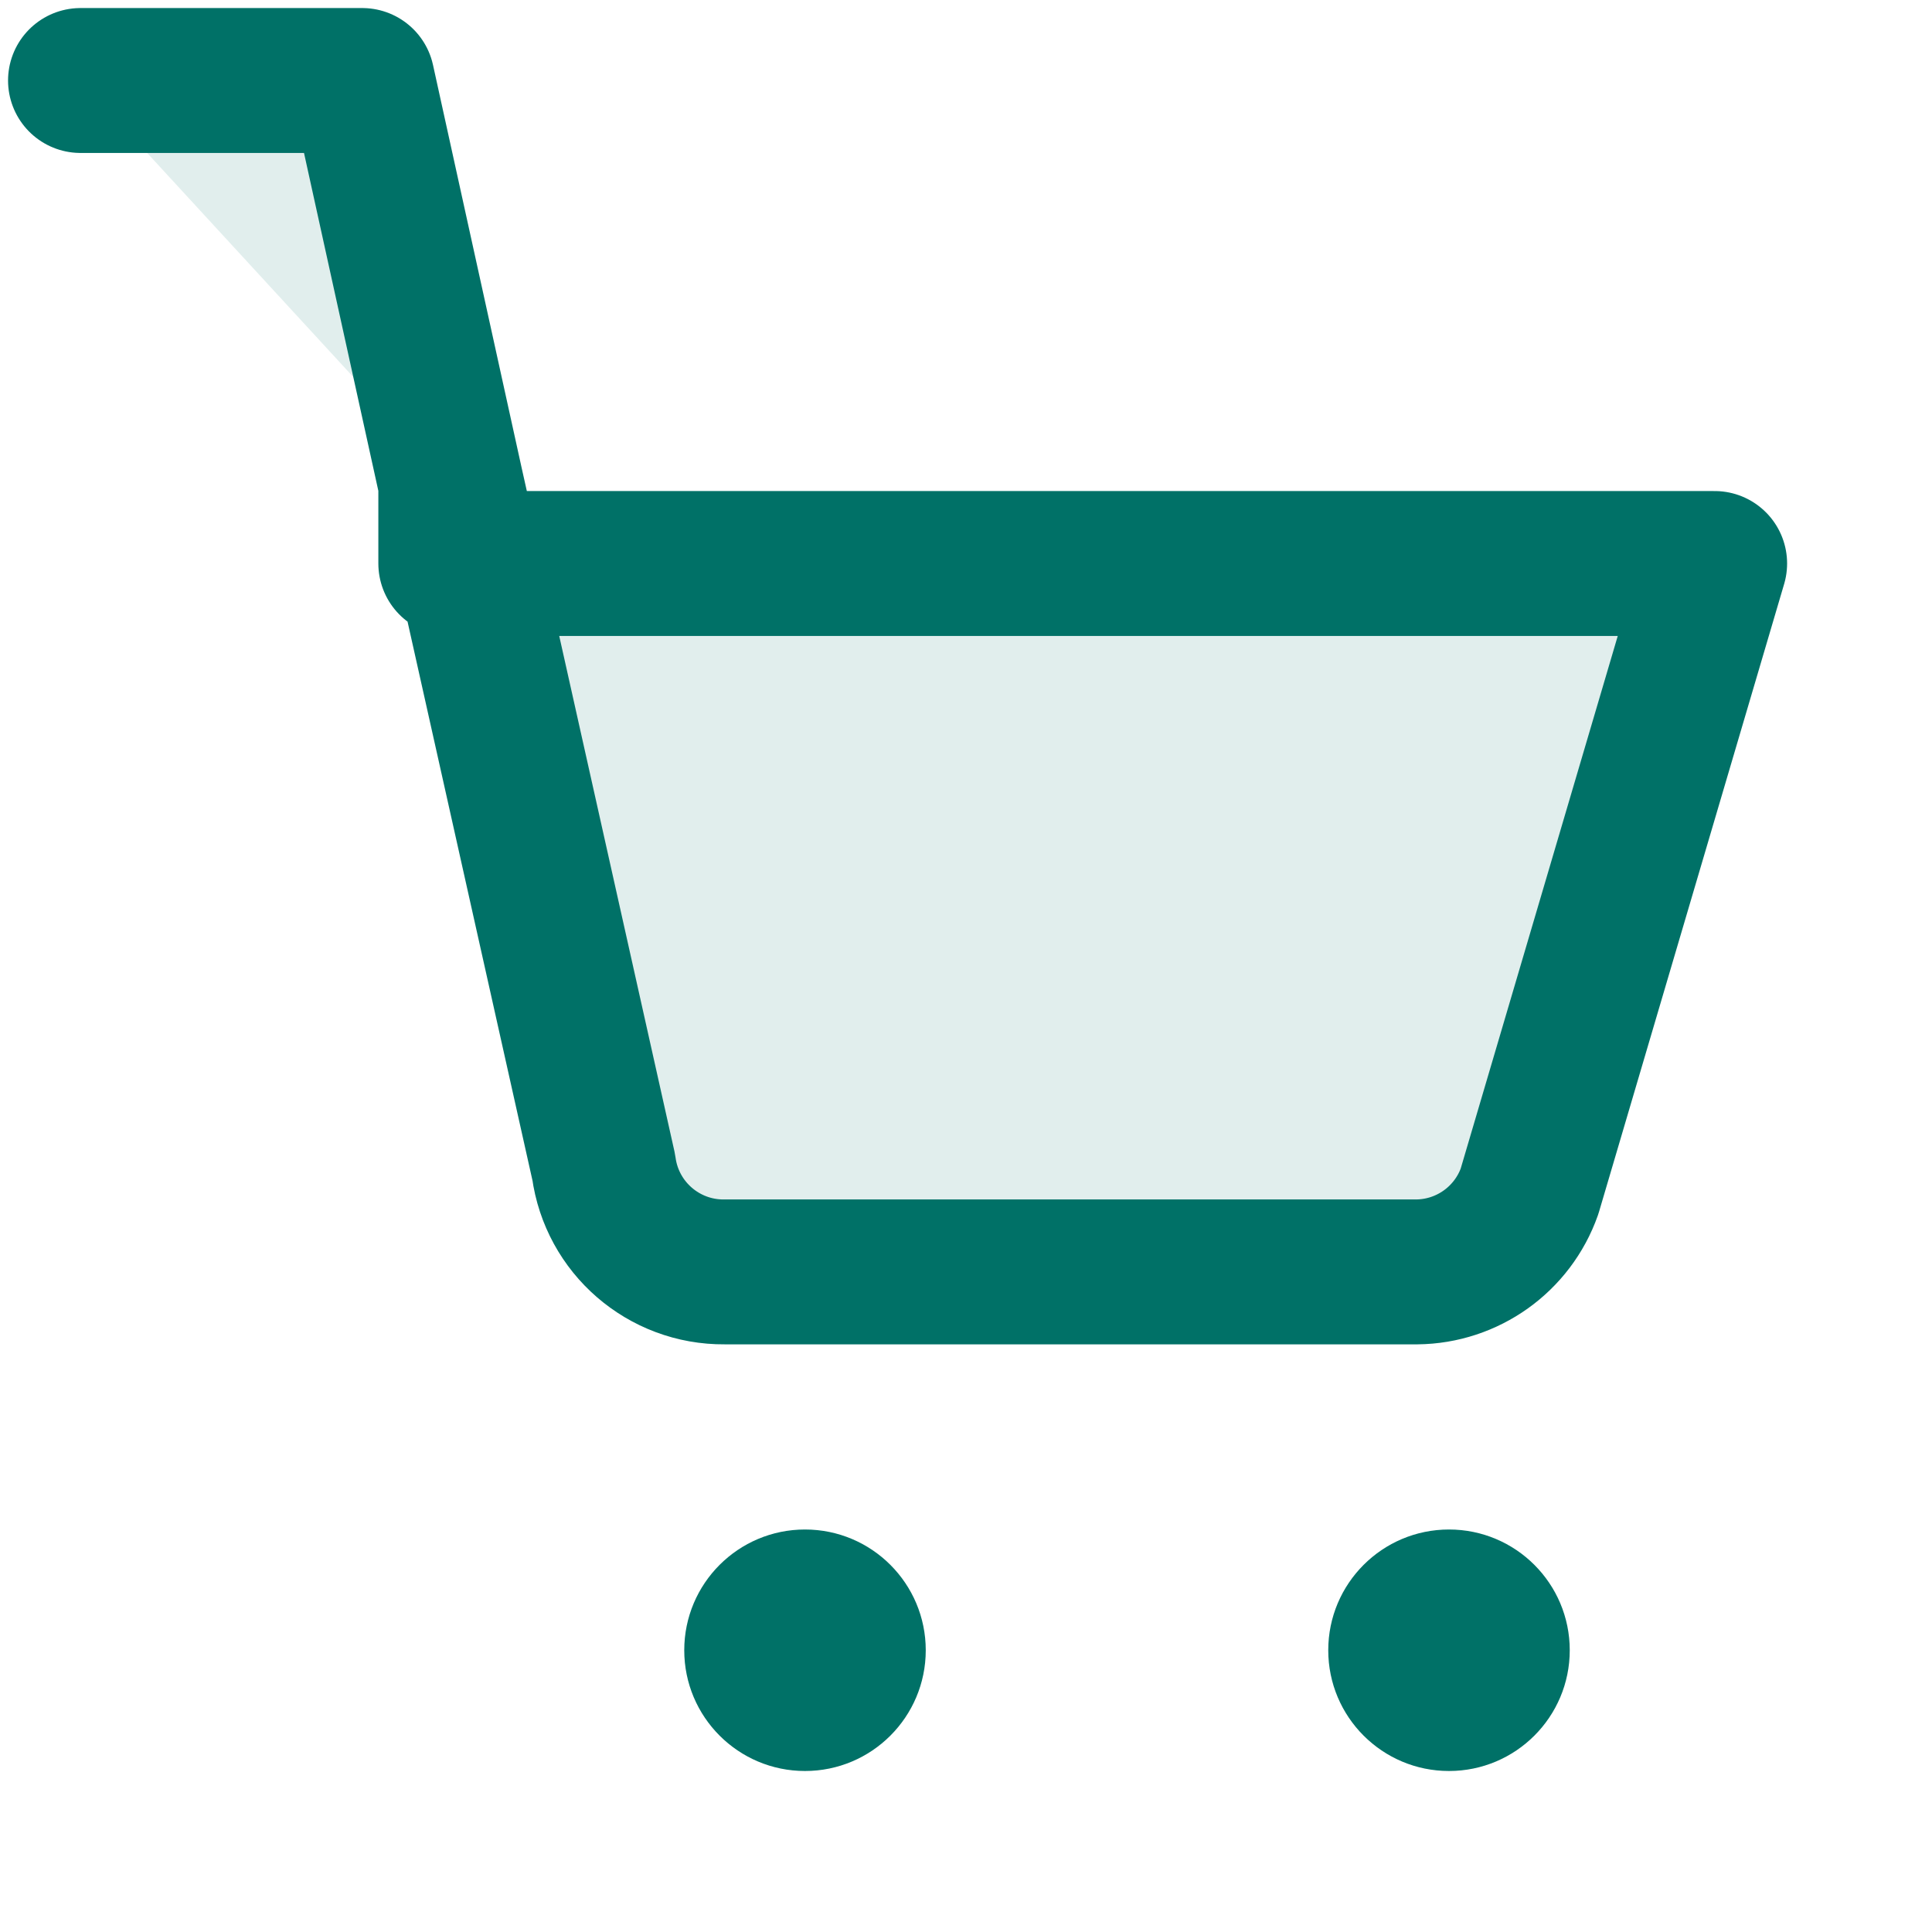
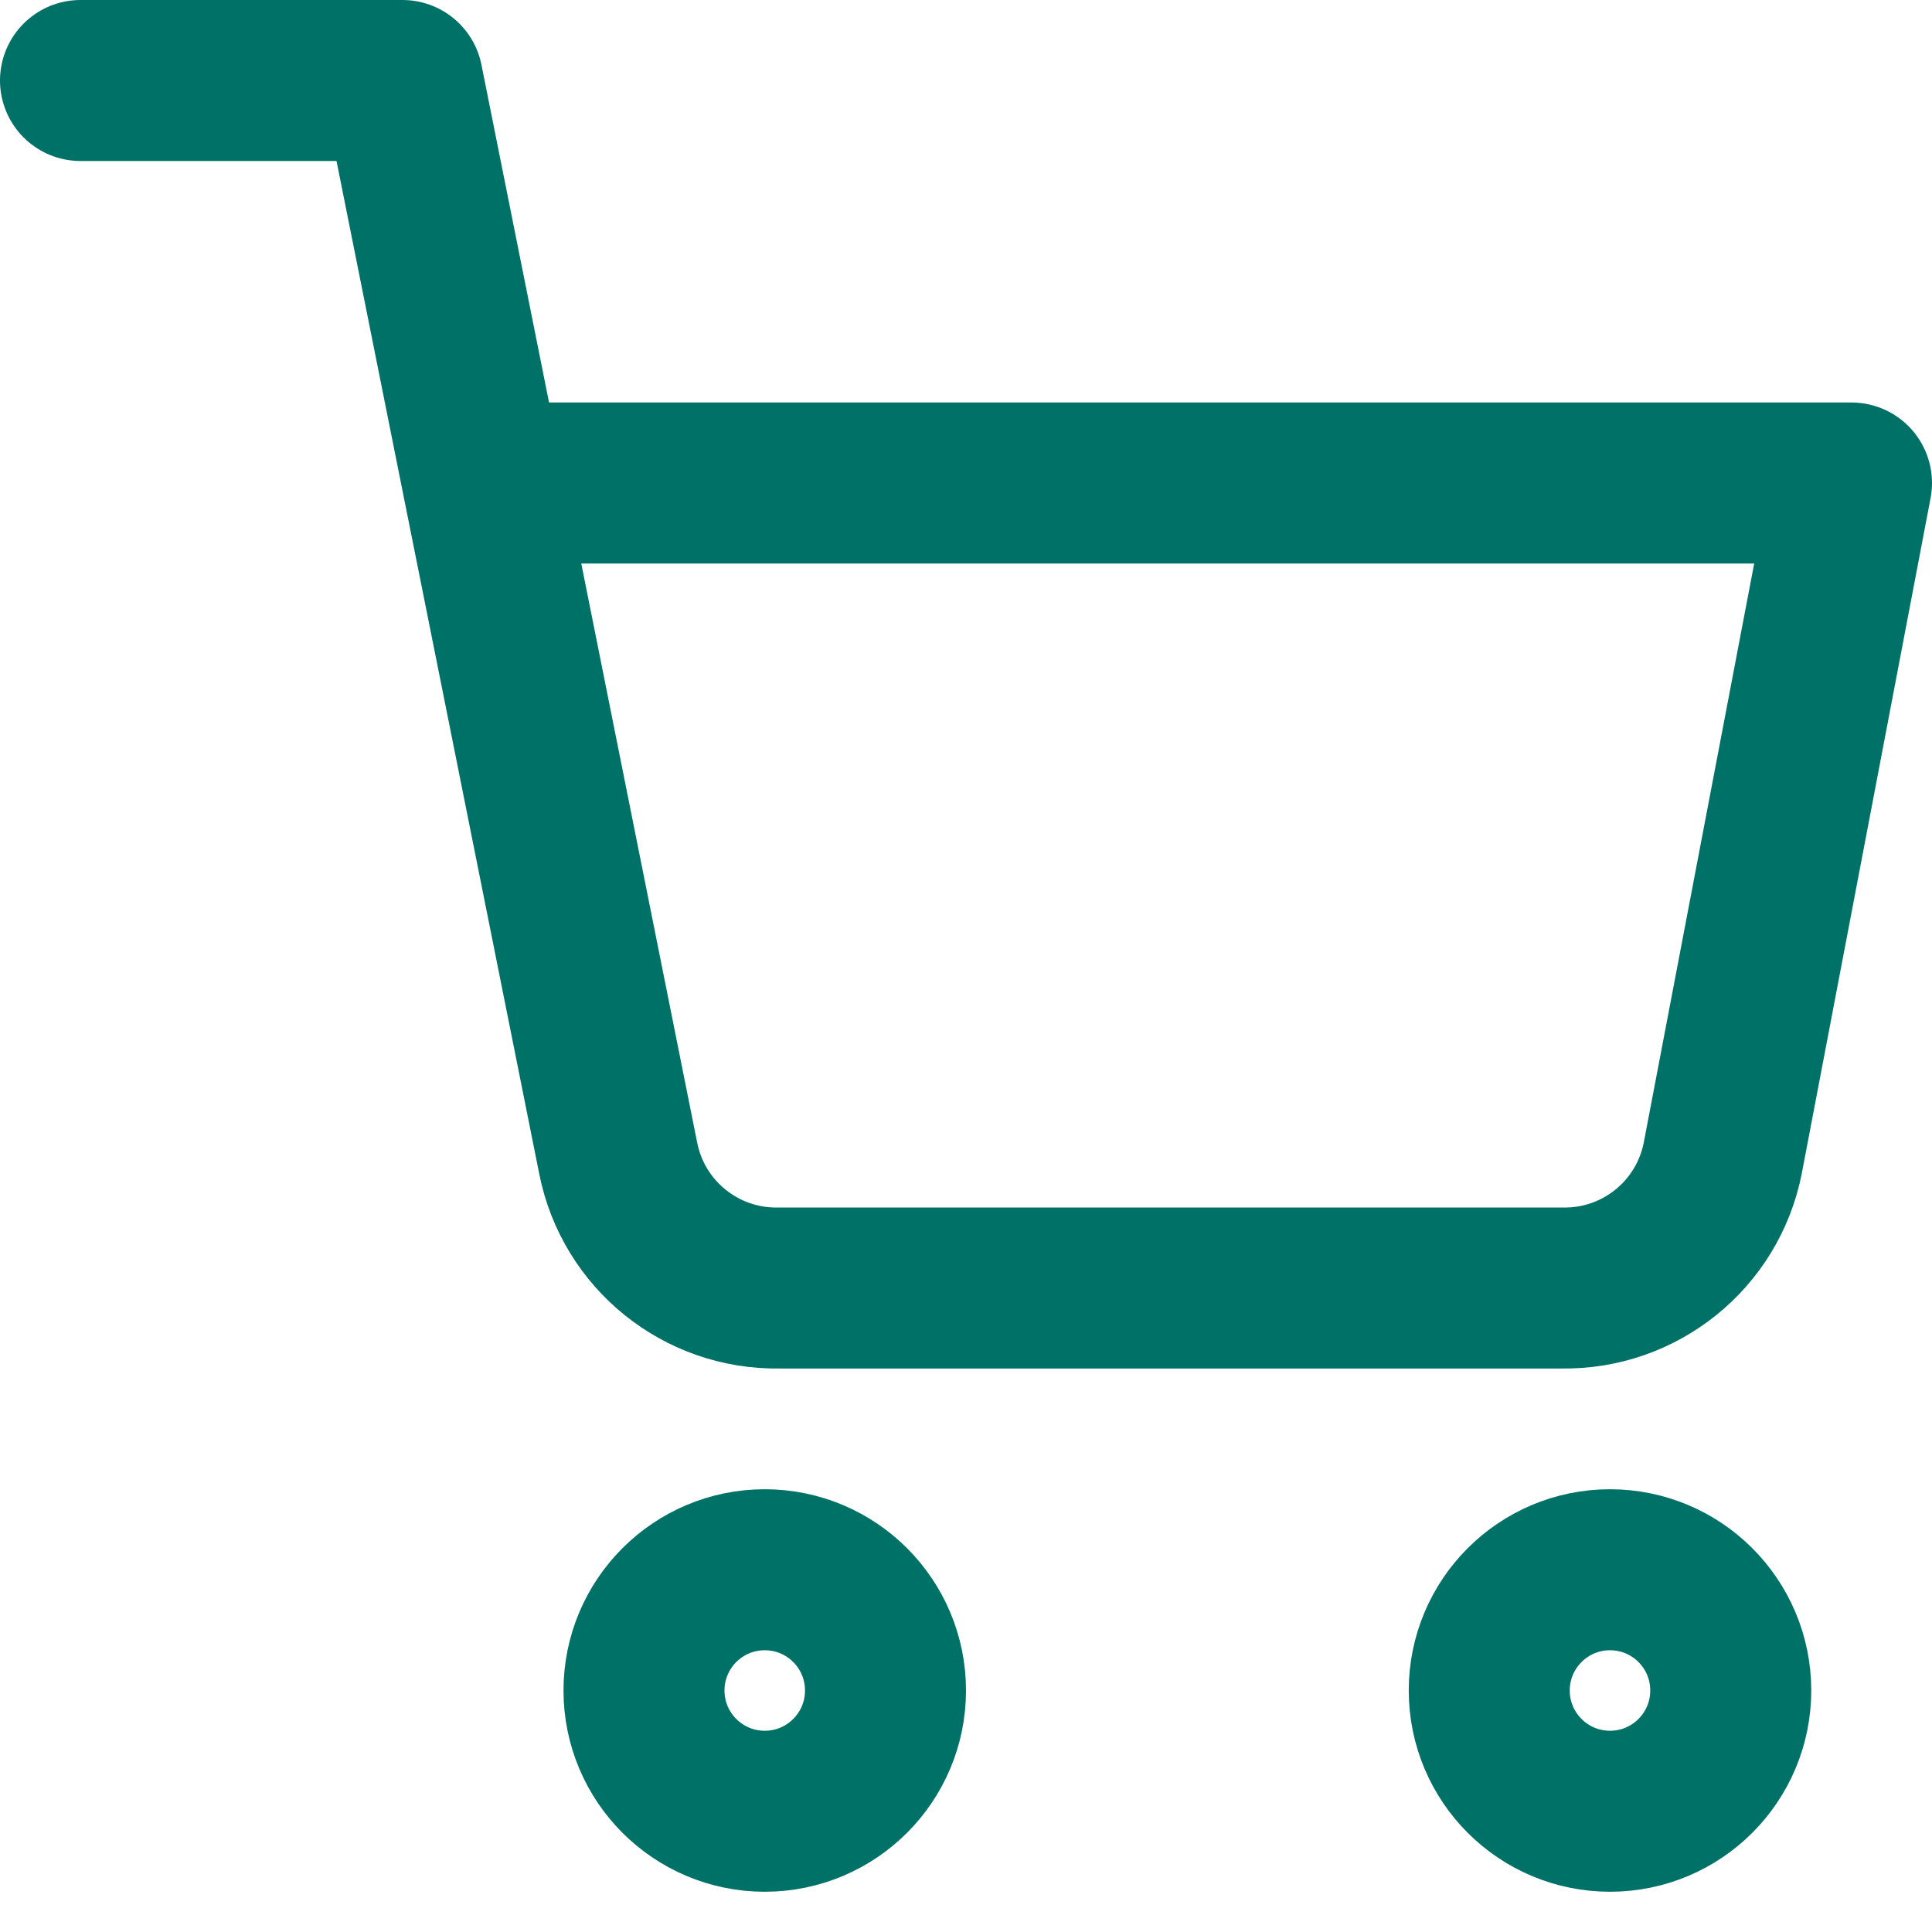
<svg xmlns="http://www.w3.org/2000/svg" width="24" height="24" viewBox="0 0 24 24" fill="none">
-   <path d="M1 1h3.5l1.1 5m0 0L7.5 14.5a1.5 1.5 0 001.5 1.3h8.6a1.5 1.5 0 001.4-1l2.3-7.8H5.6z" fill="#007167" opacity="0.12" />
-   <path d="M1 1h3.5l1.1 5m0 0L7.5 14.5a1.5 1.5 0 001.5 1.3h8.6a1.5 1.5 0 001.4-1l2.3-7.8H5.6z" stroke="#007167" stroke-width="1.8" stroke-linecap="round" stroke-linejoin="round" />
-   <circle cx="10" cy="20.5" r="1.5" fill="#007167" />
-   <circle cx="18" cy="20.5" r="1.5" fill="#007167" />
+   <path d="M1 1h4l2.68 13.39a2 2 0 002 1.61h9.72a2 2 0 002-1.61L23 6H6" stroke="#007167" stroke-width="2" stroke-linecap="round" stroke-linejoin="round" />
+   <circle cx="9.5" cy="21" r="1.5" stroke="#007167" stroke-width="2" />
+   <circle cx="20" cy="21" r="1.5" stroke="#007167" stroke-width="2" />
</svg>
